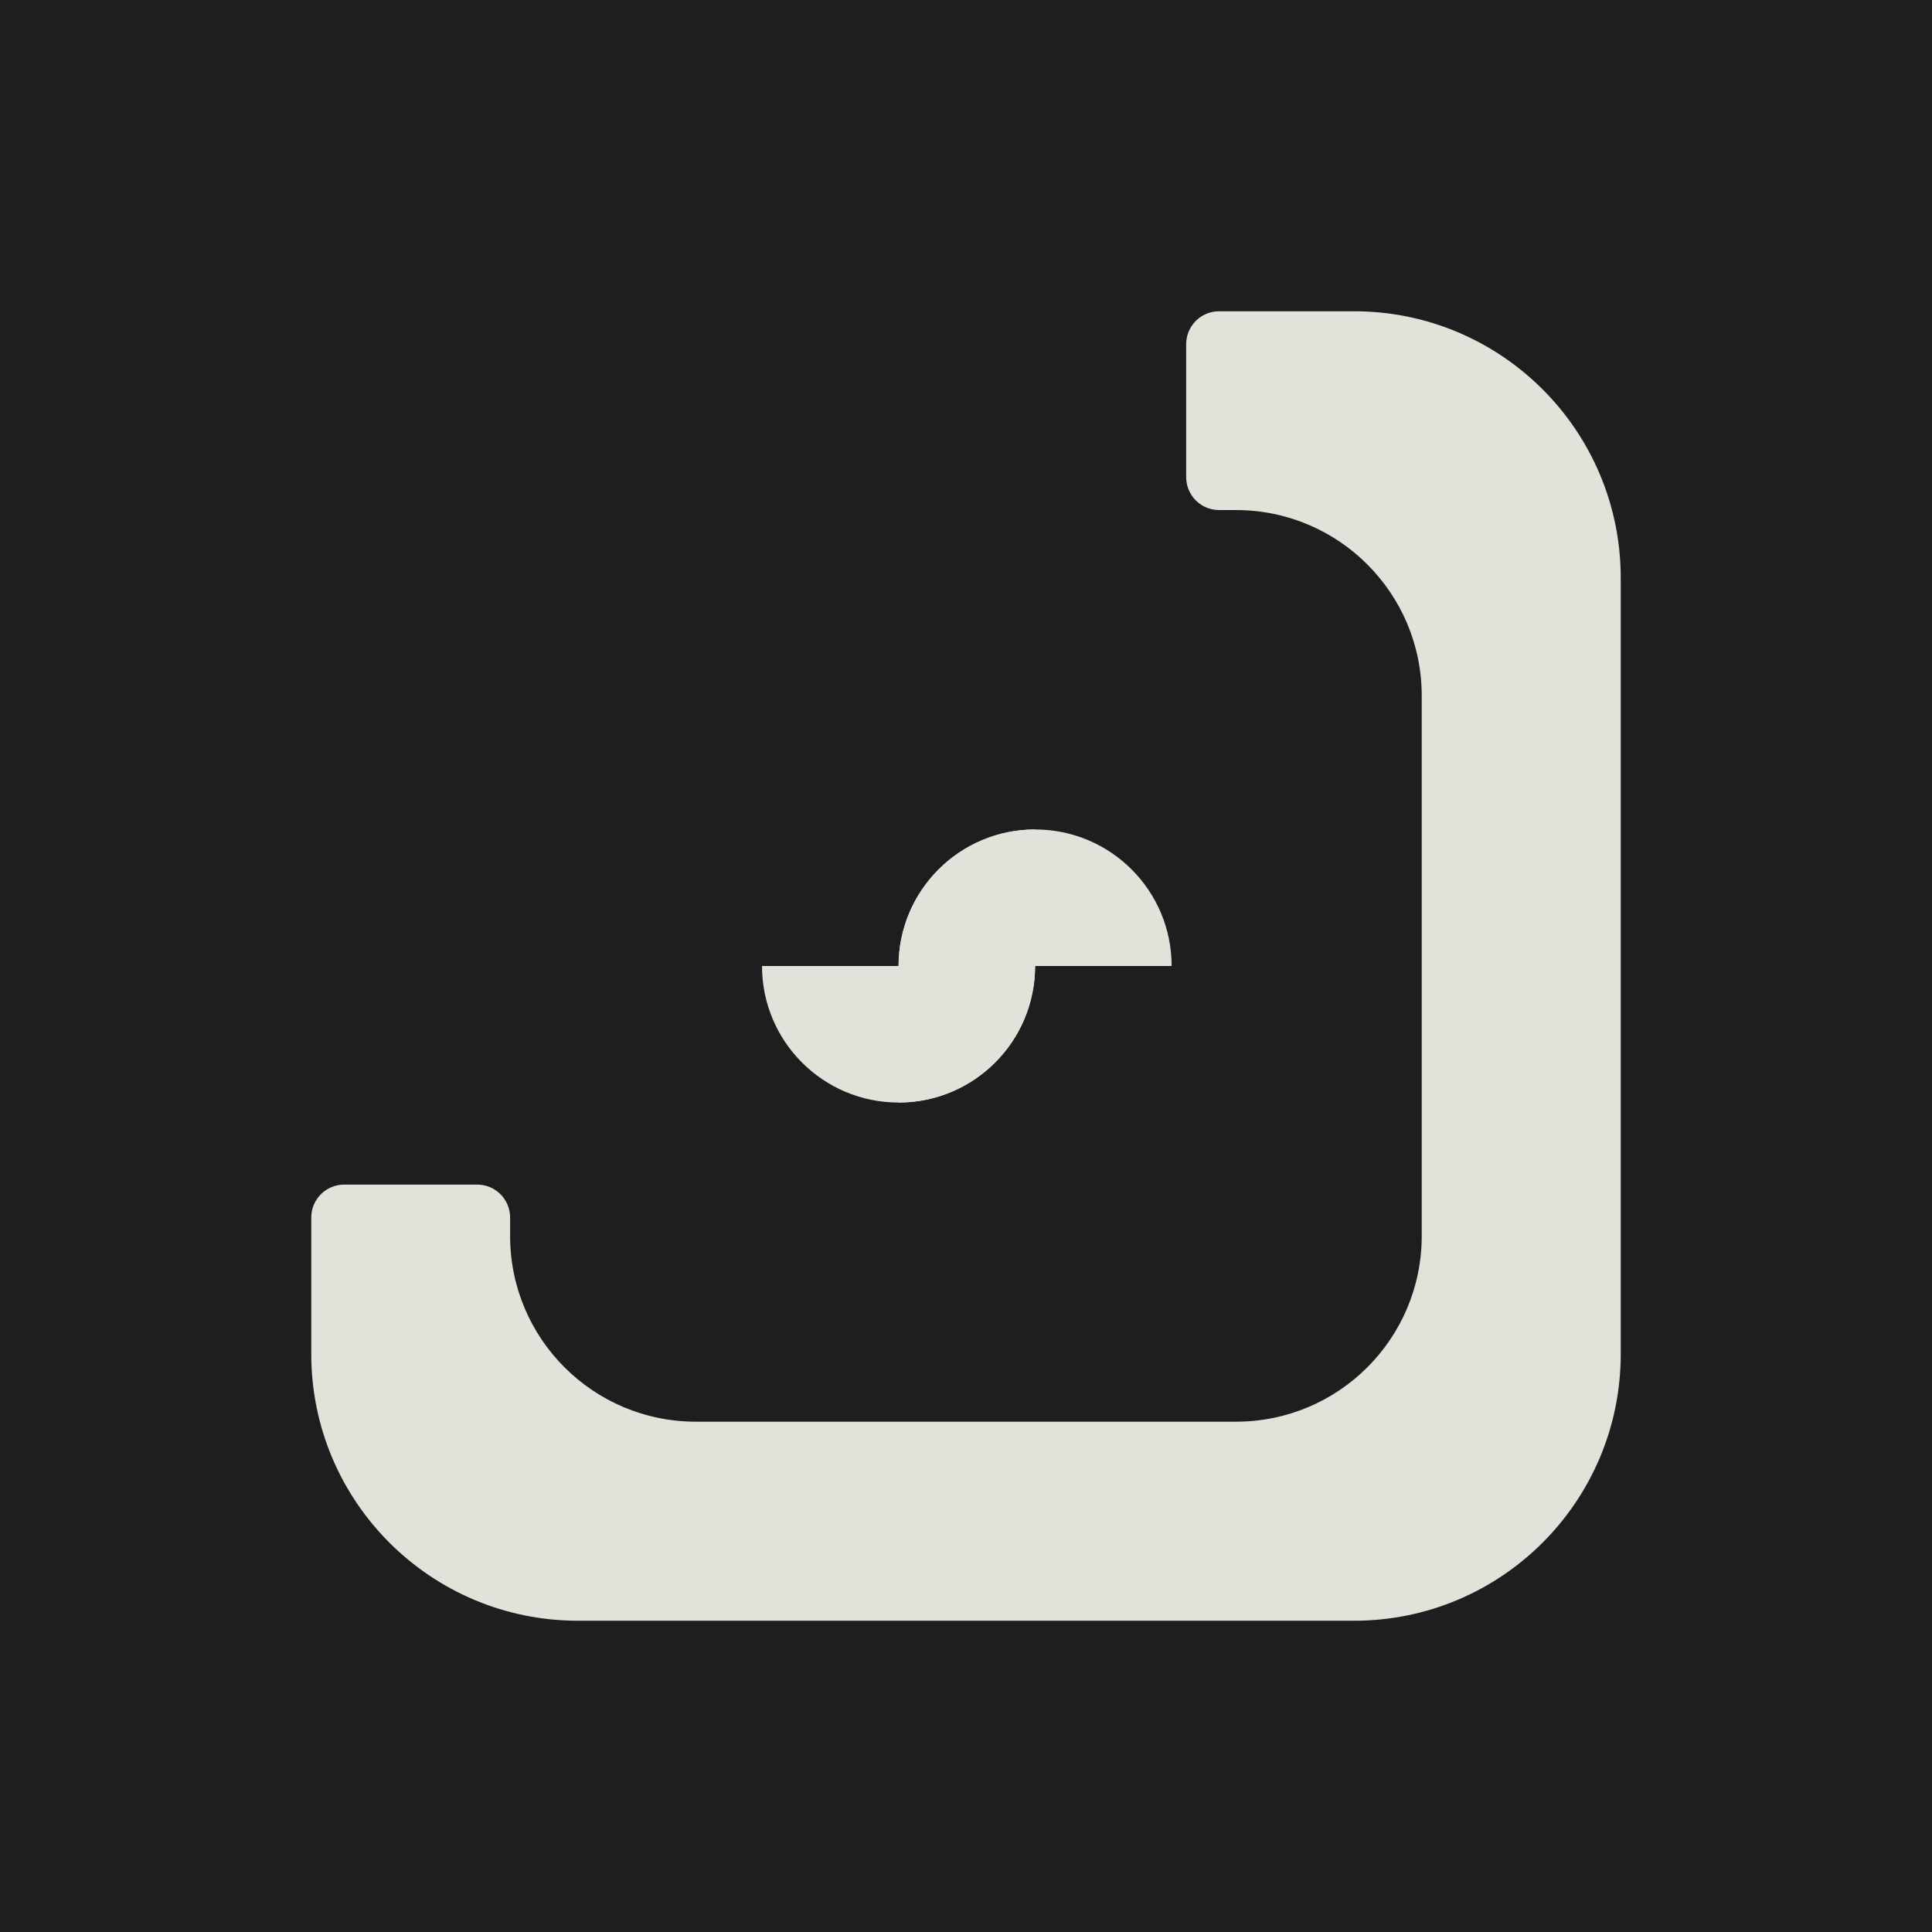
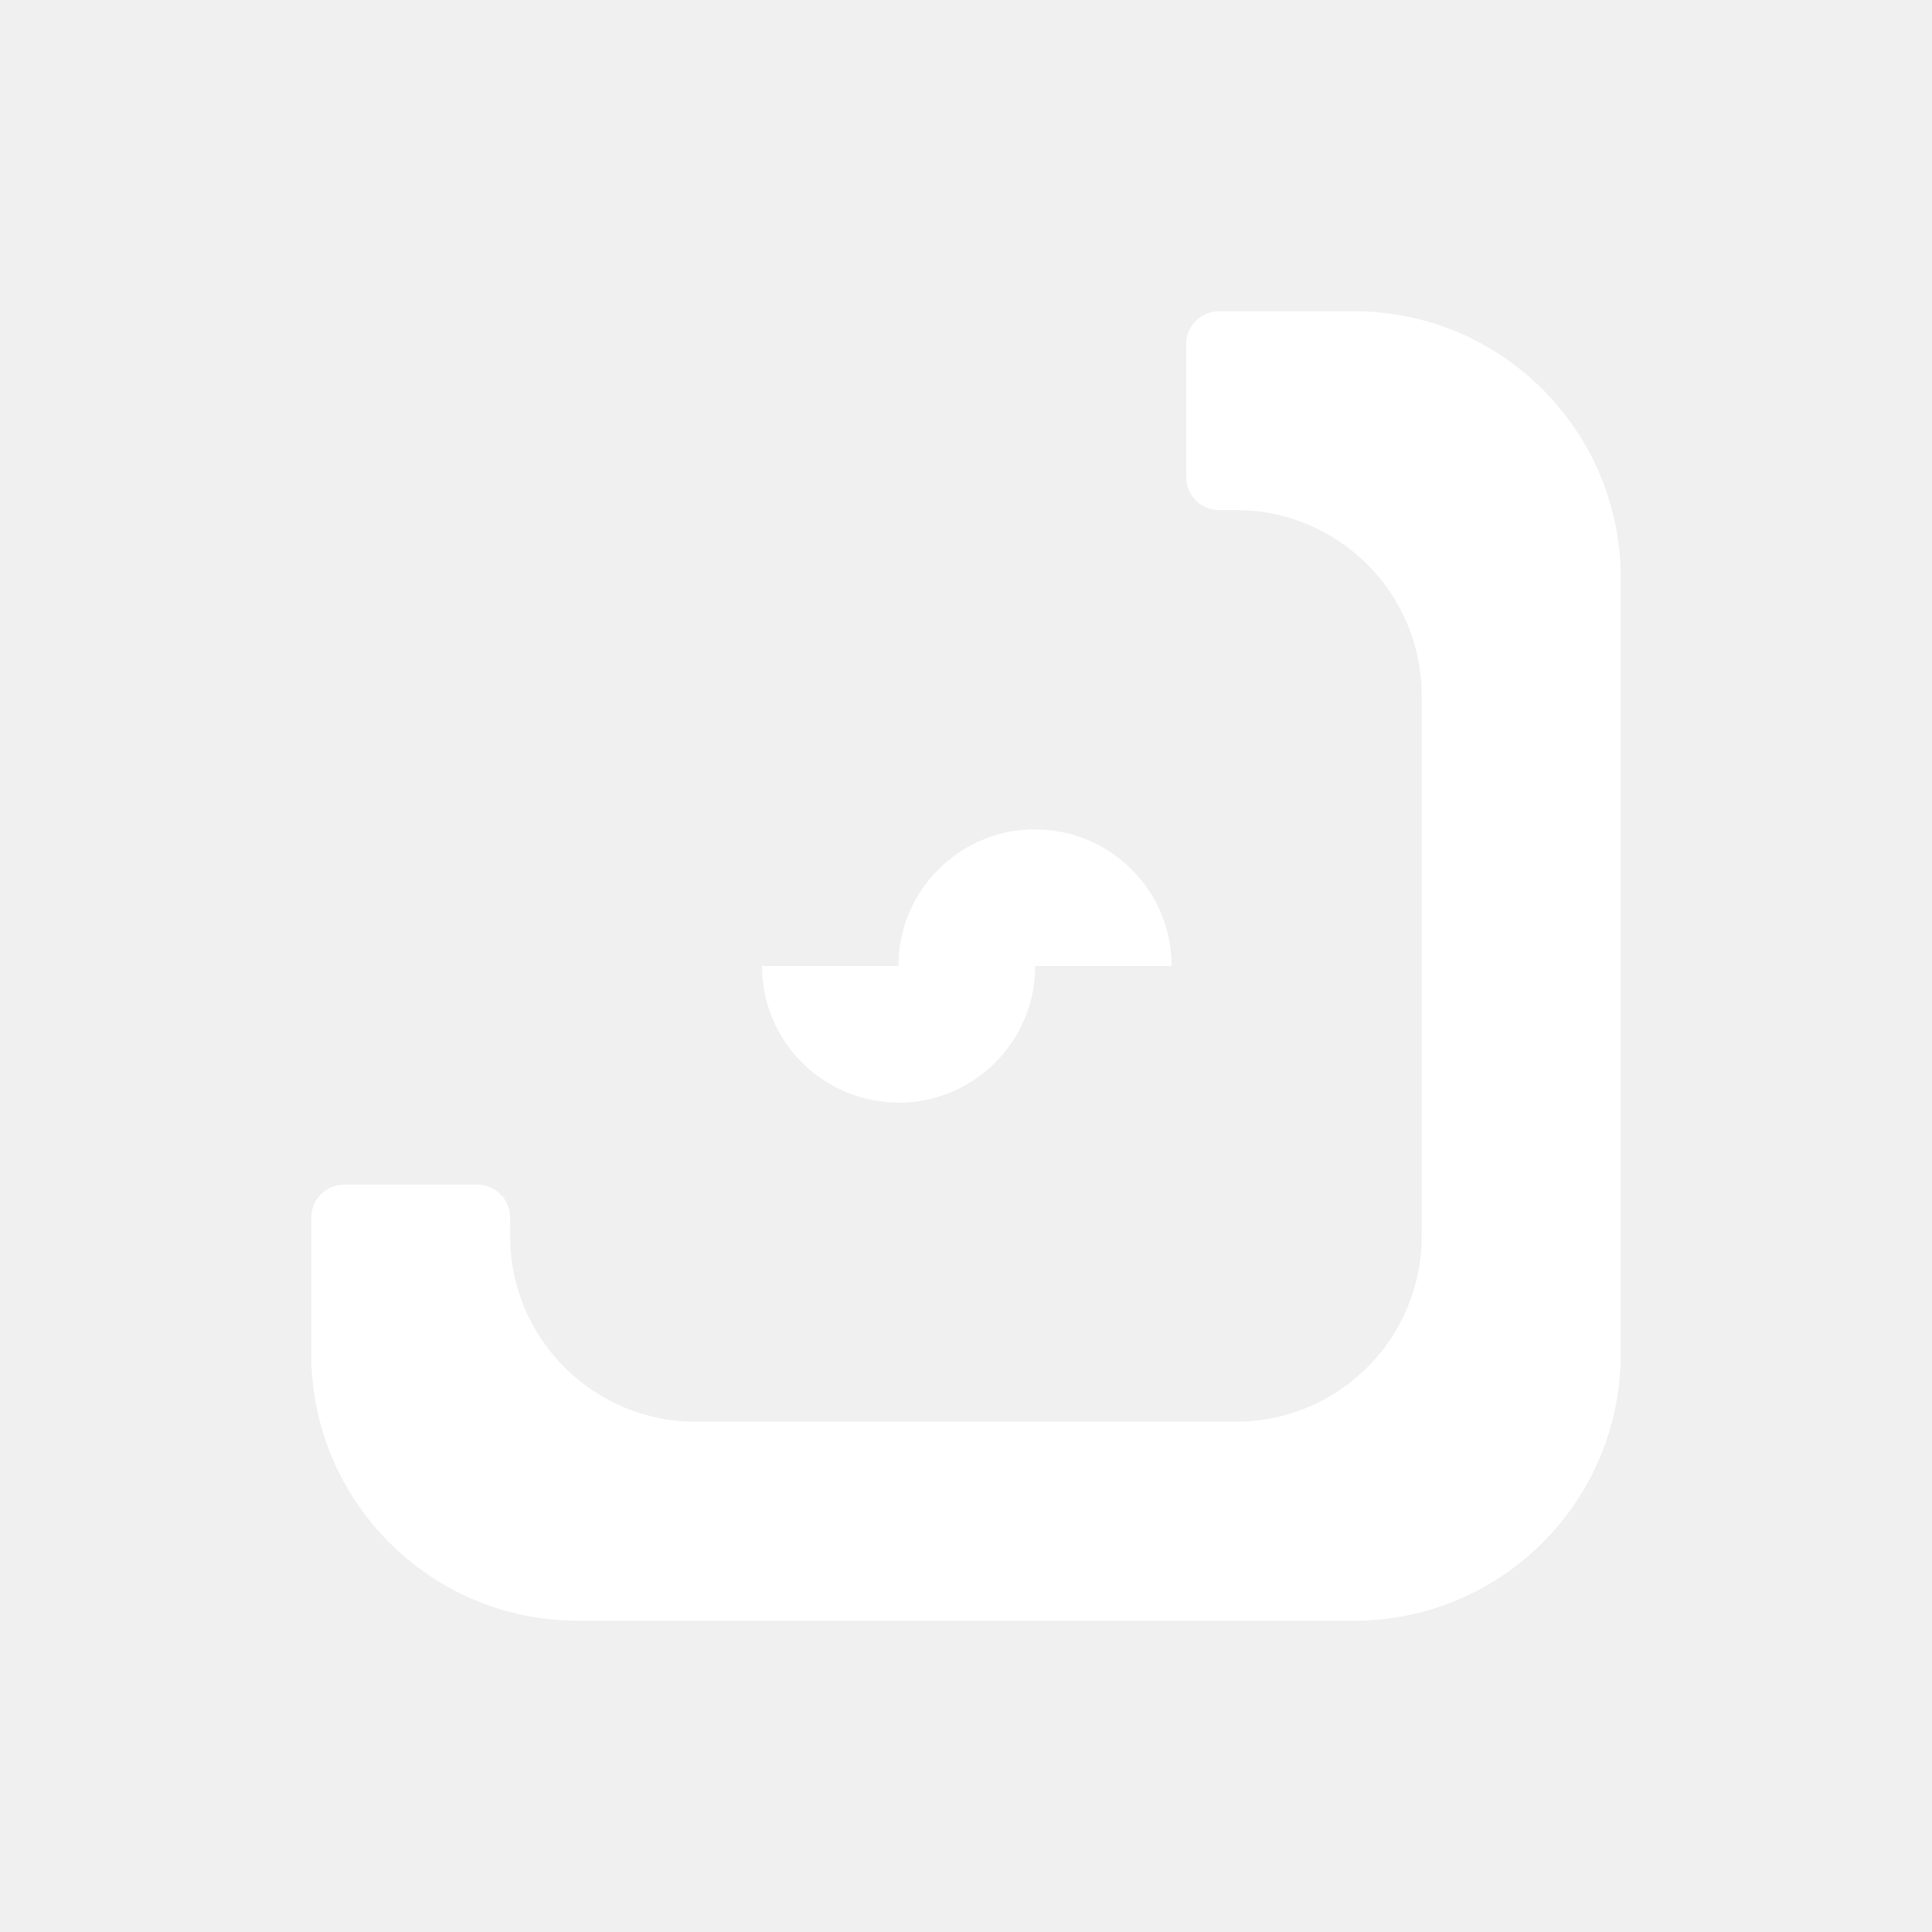
<svg xmlns="http://www.w3.org/2000/svg" width="1080" height="1080" viewBox="0 0 1080 1080" fill="none">
-   <rect width="1080" height="1080" fill="#1E1E1E" />
-   <path d="M502.296 540C502.296 497.846 536.469 463.673 578.623 463.673V540C578.623 582.154 544.45 616.327 502.296 616.327V540Z" fill="#E0E3D9" />
-   <path d="M425.97 540L578.623 540C578.623 582.154 544.45 616.327 502.296 616.327C460.142 616.327 425.97 582.154 425.97 540Z" fill="#E0E3D9" />
-   <path d="M502.296 540C502.296 497.846 536.469 463.673 578.623 463.673C620.777 463.673 654.95 497.846 654.95 540L502.296 540Z" fill="#E0E3D9" />
-   <path d="M756.927 174C839.258 174 906 240.742 906 323.073V756.927C906 839.258 839.258 906 756.927 906H323.073C240.742 906 174 839.258 174 756.927V680.591C174 670.433 182.234 662.199 192.392 662.199H266.762C276.919 662.199 285.154 670.433 285.154 680.591V690.945C285.154 748.263 331.62 794.729 388.938 794.729H690.969C748.287 794.728 794.753 748.263 794.753 690.945V388.914C794.753 331.596 748.287 285.131 690.969 285.13H681.47C671.312 285.13 663.078 276.896 663.078 266.738V192.392C663.078 182.234 671.312 174 681.47 174H756.927Z" fill="#E0E3D9" />
+   <path d="M502.296 540C502.296 497.846 536.469 463.673 578.623 463.673V540C578.623 582.154 544.45 616.327 502.296 616.327V540Z" fill="white" />
+   <path d="M425.97 540L578.623 540C578.623 582.154 544.45 616.327 502.296 616.327C460.142 616.327 425.97 582.154 425.97 540Z" fill="white" />
+   <path d="M502.296 540C502.296 497.846 536.469 463.673 578.623 463.673C620.777 463.673 654.95 497.846 654.95 540L502.296 540Z" fill="white" />
+   <path d="M756.927 174C839.258 174 906 240.742 906 323.073V756.927C906 839.258 839.258 906 756.927 906H323.073C240.742 906 174 839.258 174 756.927V680.591C174 670.433 182.234 662.199 192.392 662.199H266.762C276.919 662.199 285.154 670.433 285.154 680.591V690.945C285.154 748.263 331.62 794.729 388.938 794.729H690.969C748.287 794.728 794.753 748.263 794.753 690.945V388.914C794.753 331.596 748.287 285.131 690.969 285.13H681.47C671.312 285.13 663.078 276.896 663.078 266.738V192.392C663.078 182.234 671.312 174 681.47 174H756.927Z" fill="white" />
</svg>
